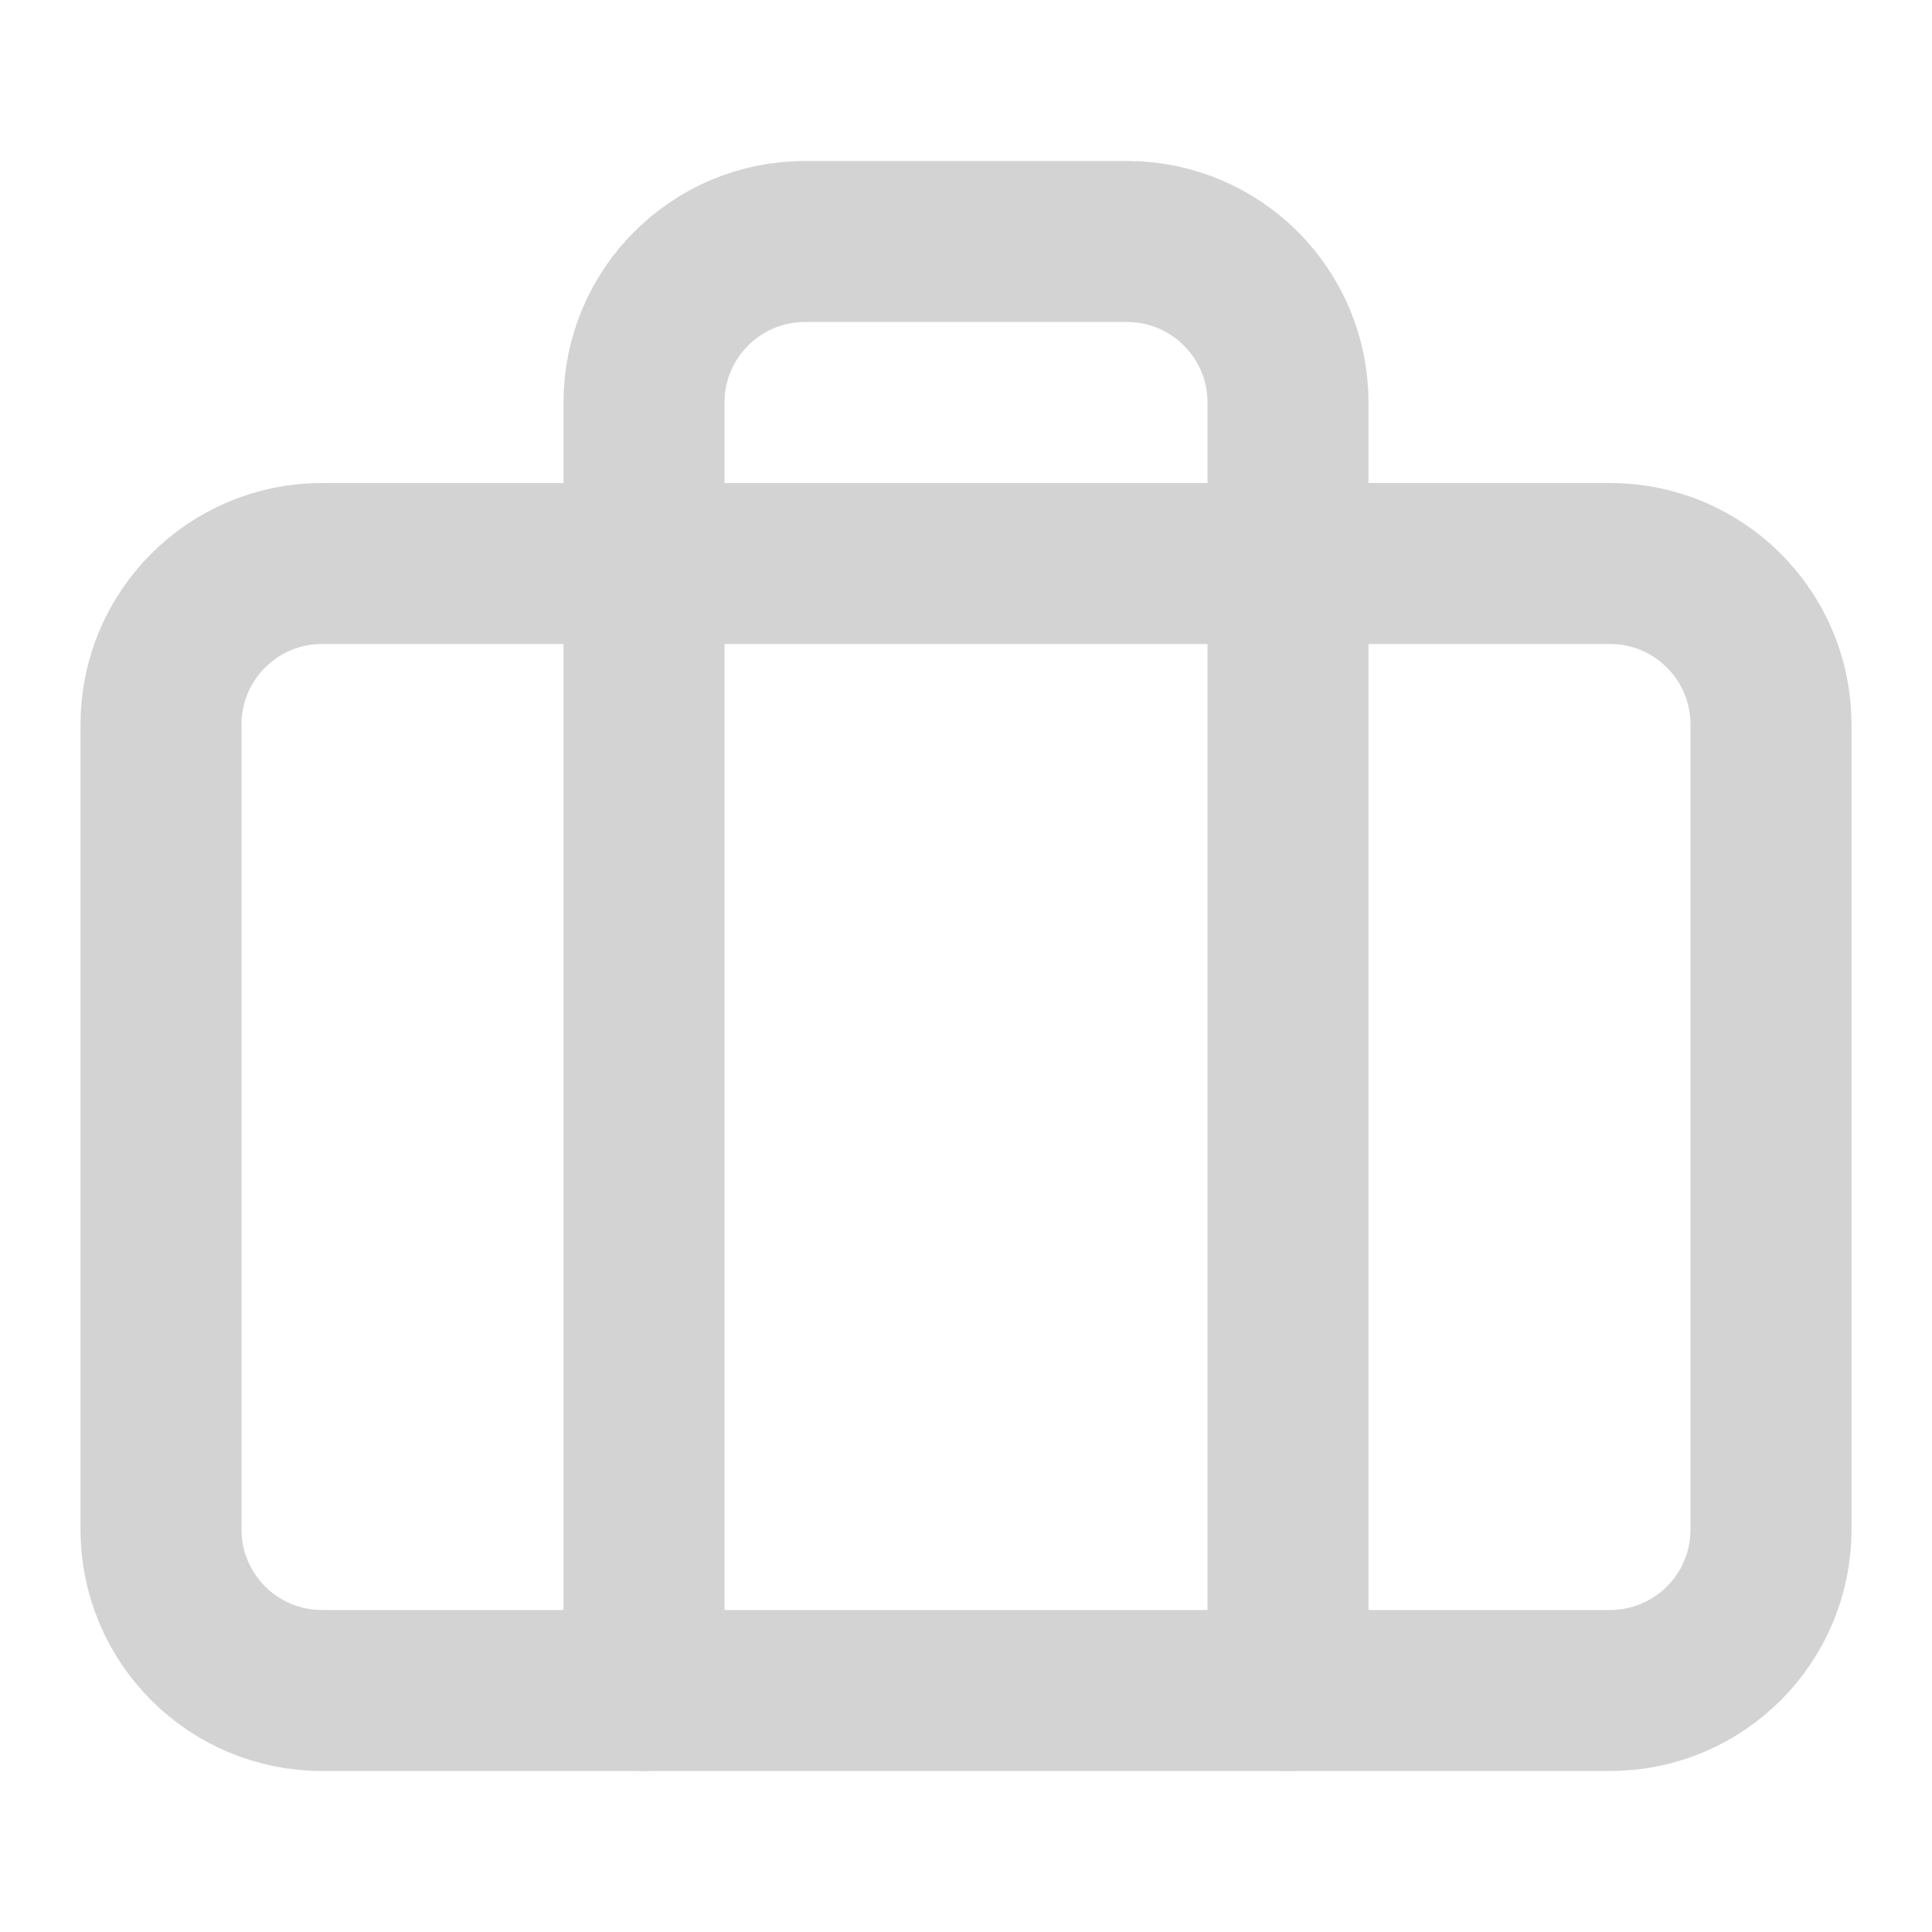
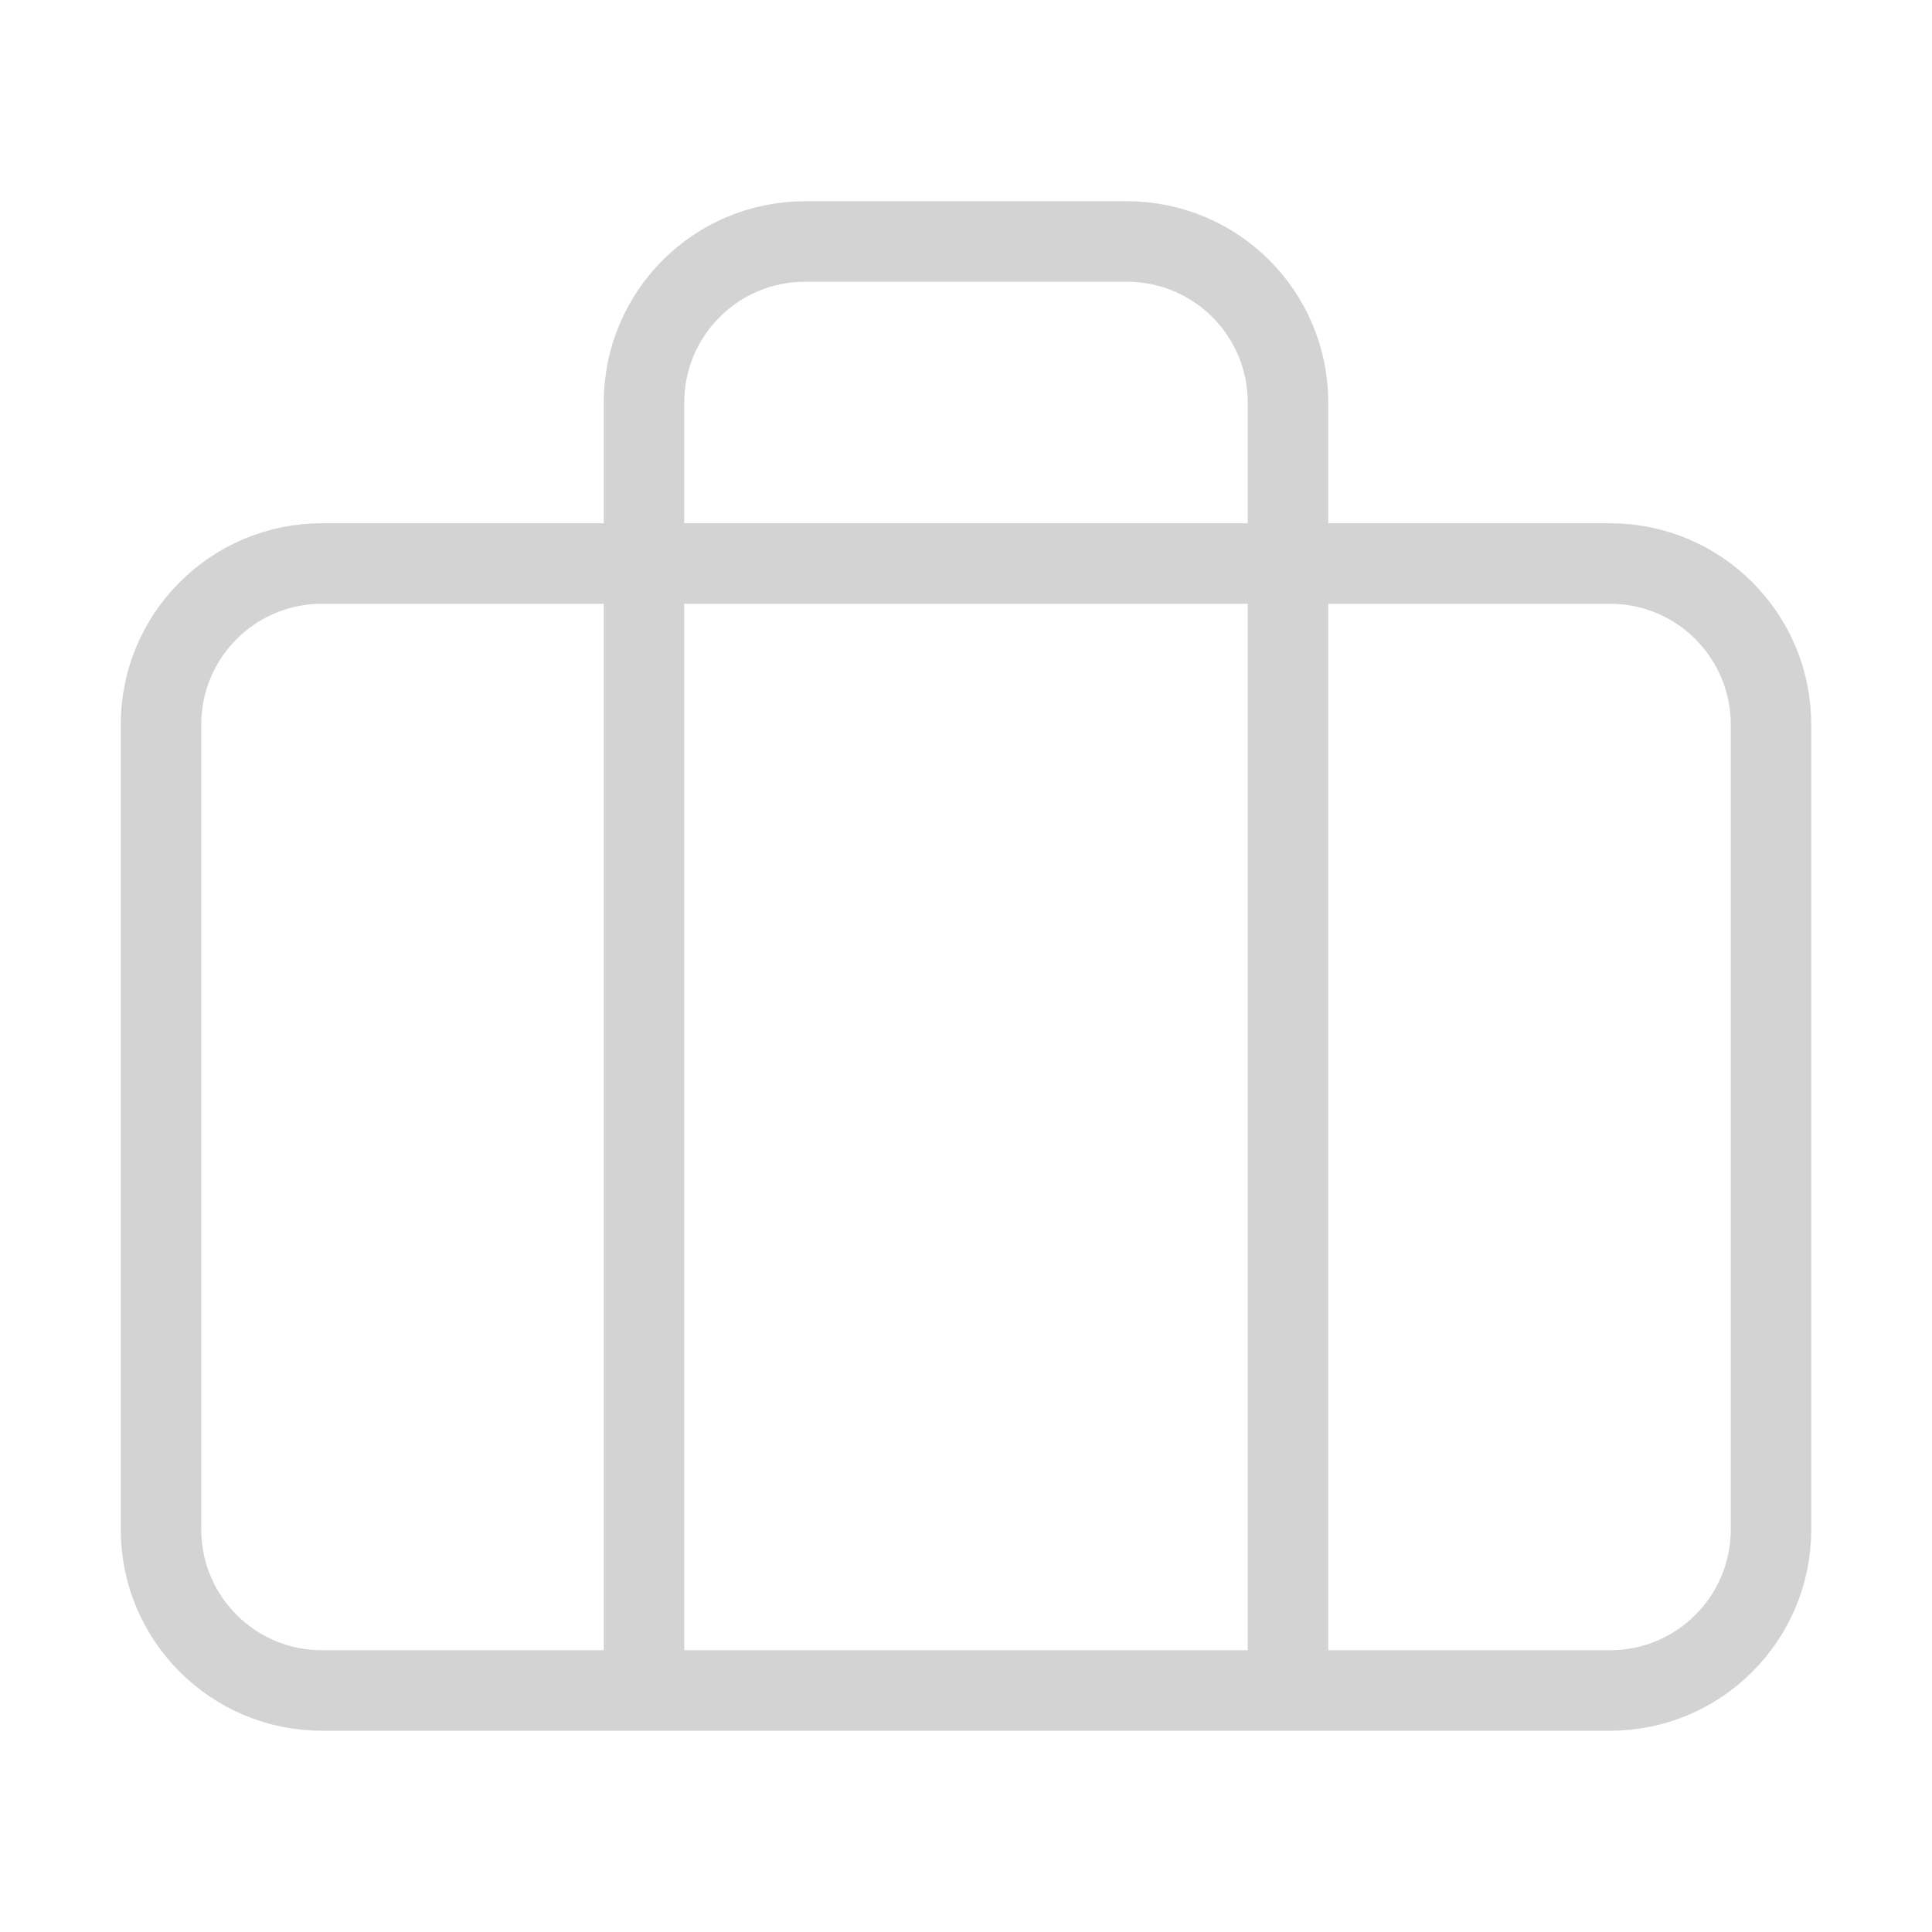
- <svg xmlns="http://www.w3.org/2000/svg" width="24" height="24" viewBox="0 0 24 24" fill="none" stroke="#d3d3d3" stroke-width="2" stroke-linecap="round" stroke-linejoin="round" class="feather feather-briefcase">
+ <svg xmlns="http://www.w3.org/2000/svg" width="24" height="24" viewBox="0 0 24 24" fill="none" stroke="#d3d3d3" strokeWidth="2" strokeLinecap="round" strokeLinejoin="round" class="feather feather-briefcase">
  <rect x="2" y="7" width="20" height="14" rx="2" ry="2" />
  <path d="M16 21V5a2 2 0 0 0-2-2h-4a2 2 0 0 0-2 2v16" />
</svg>
